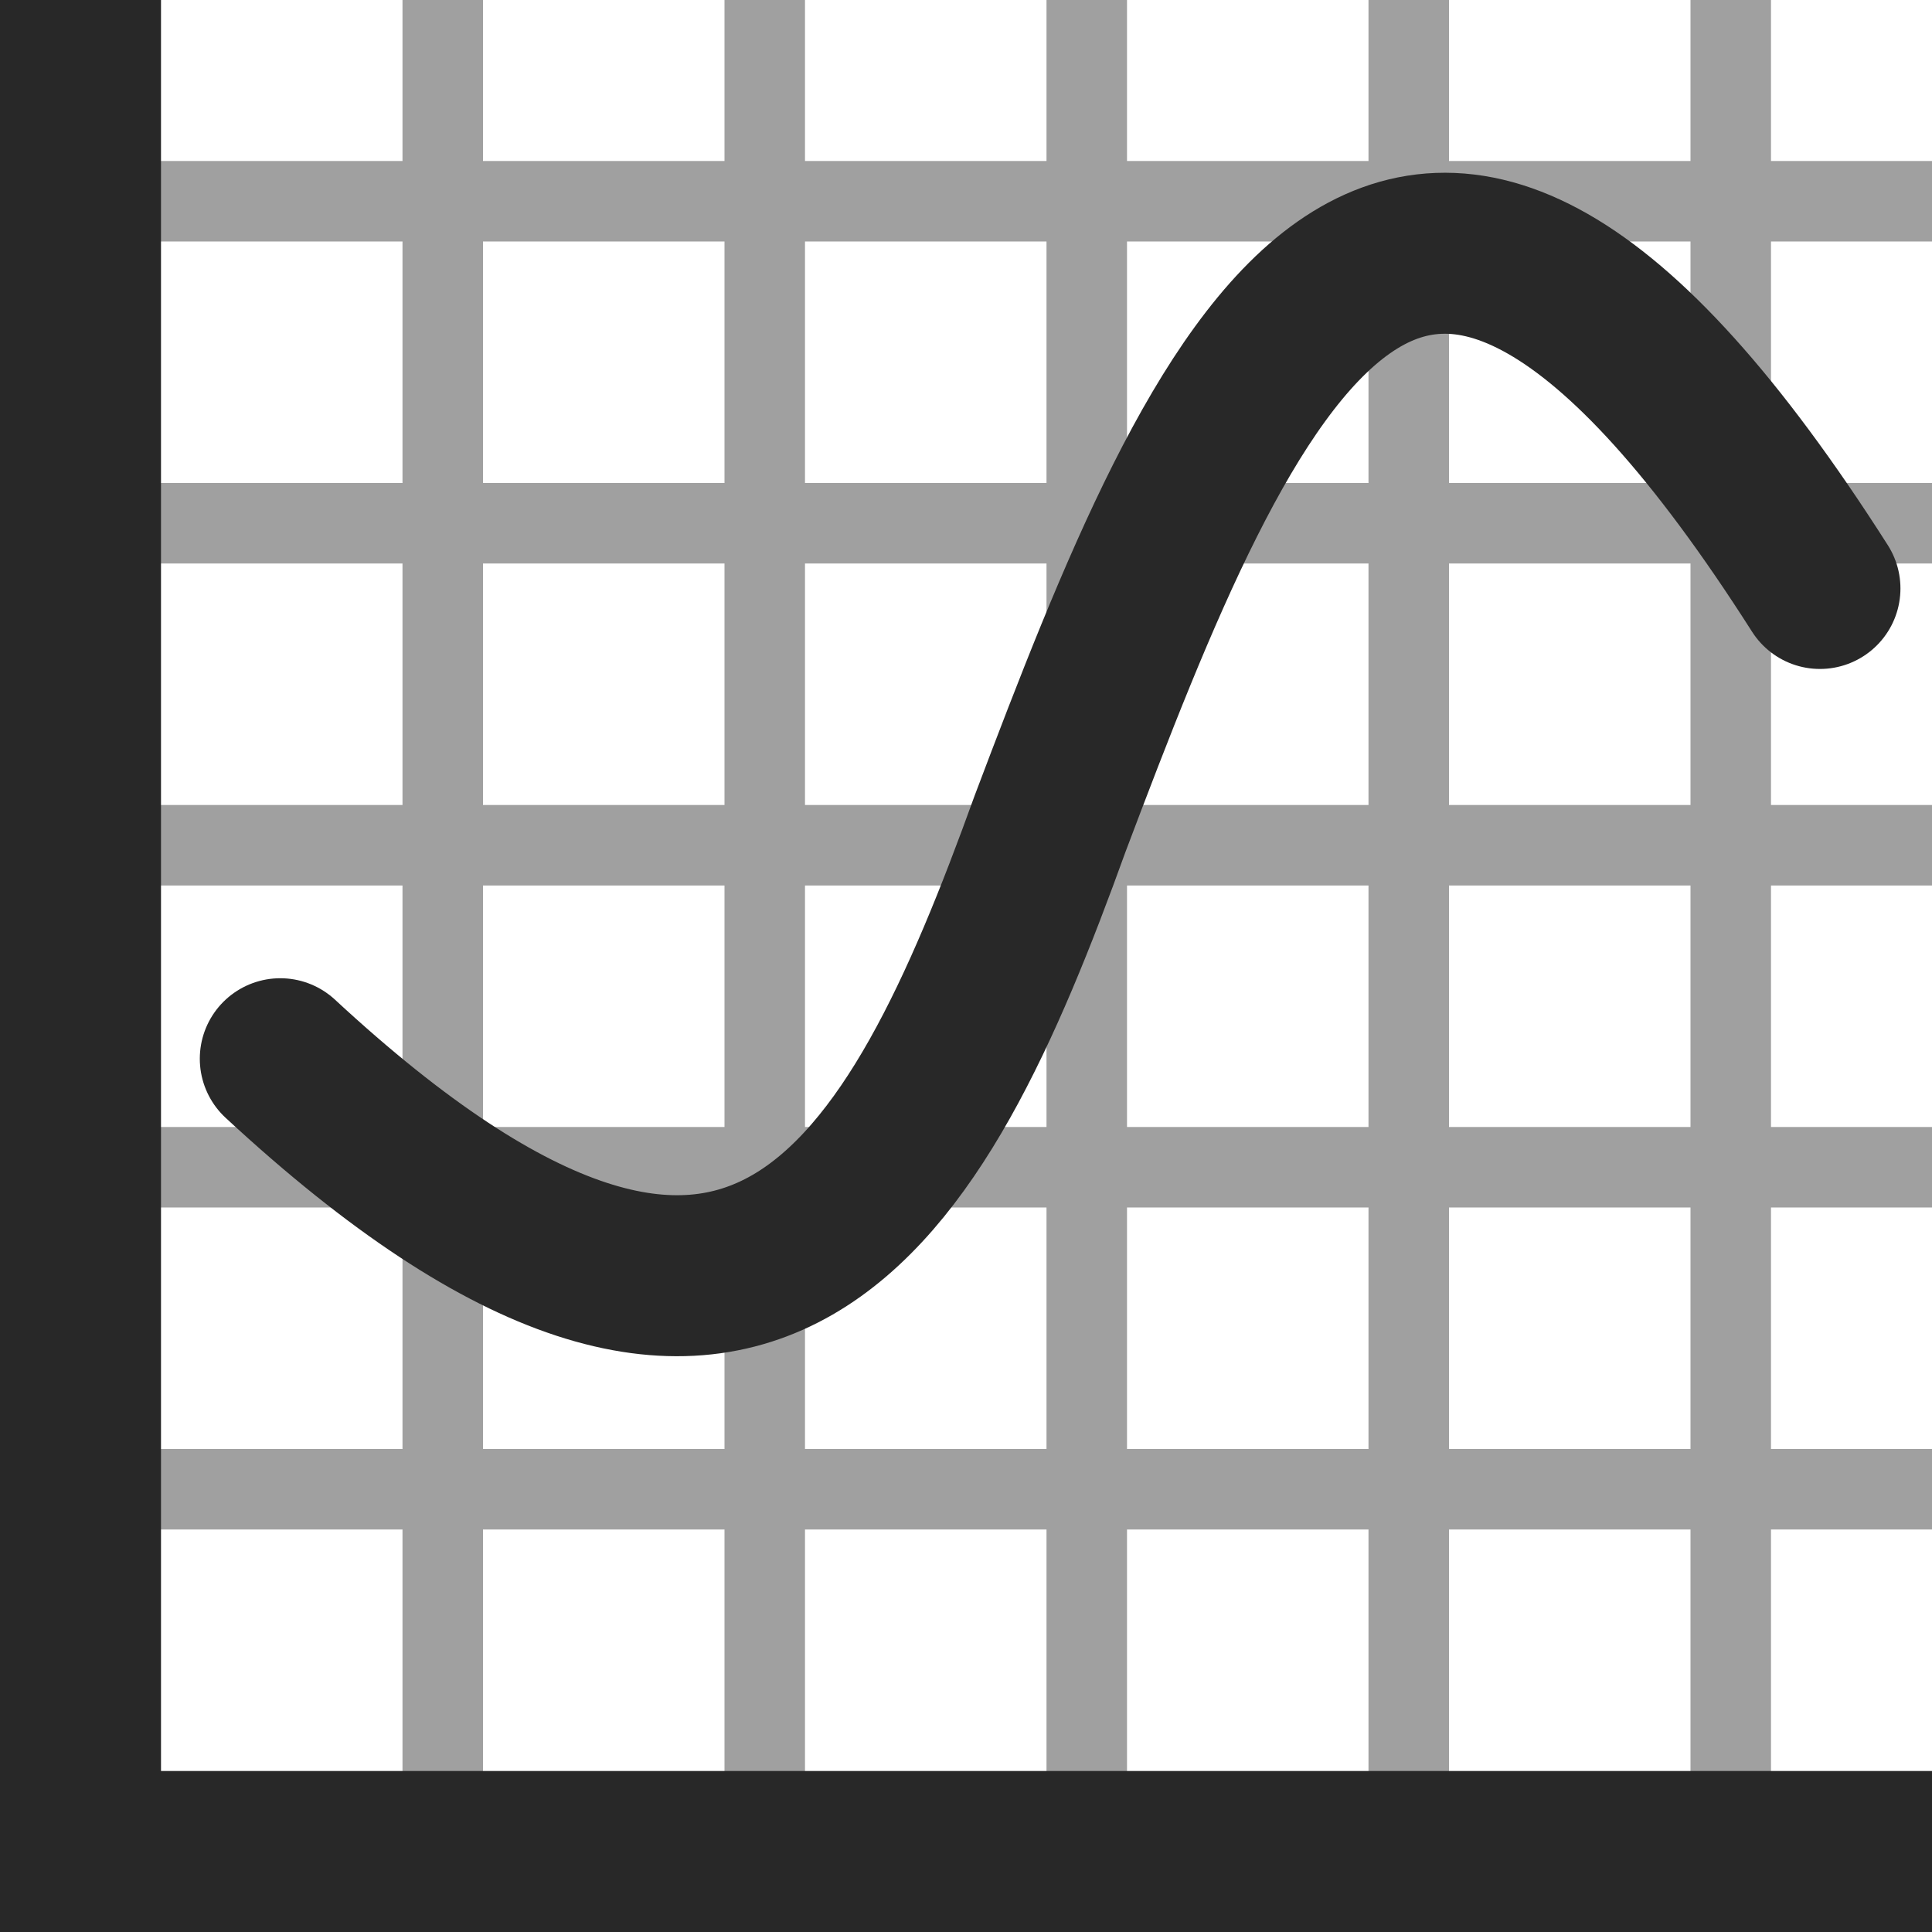
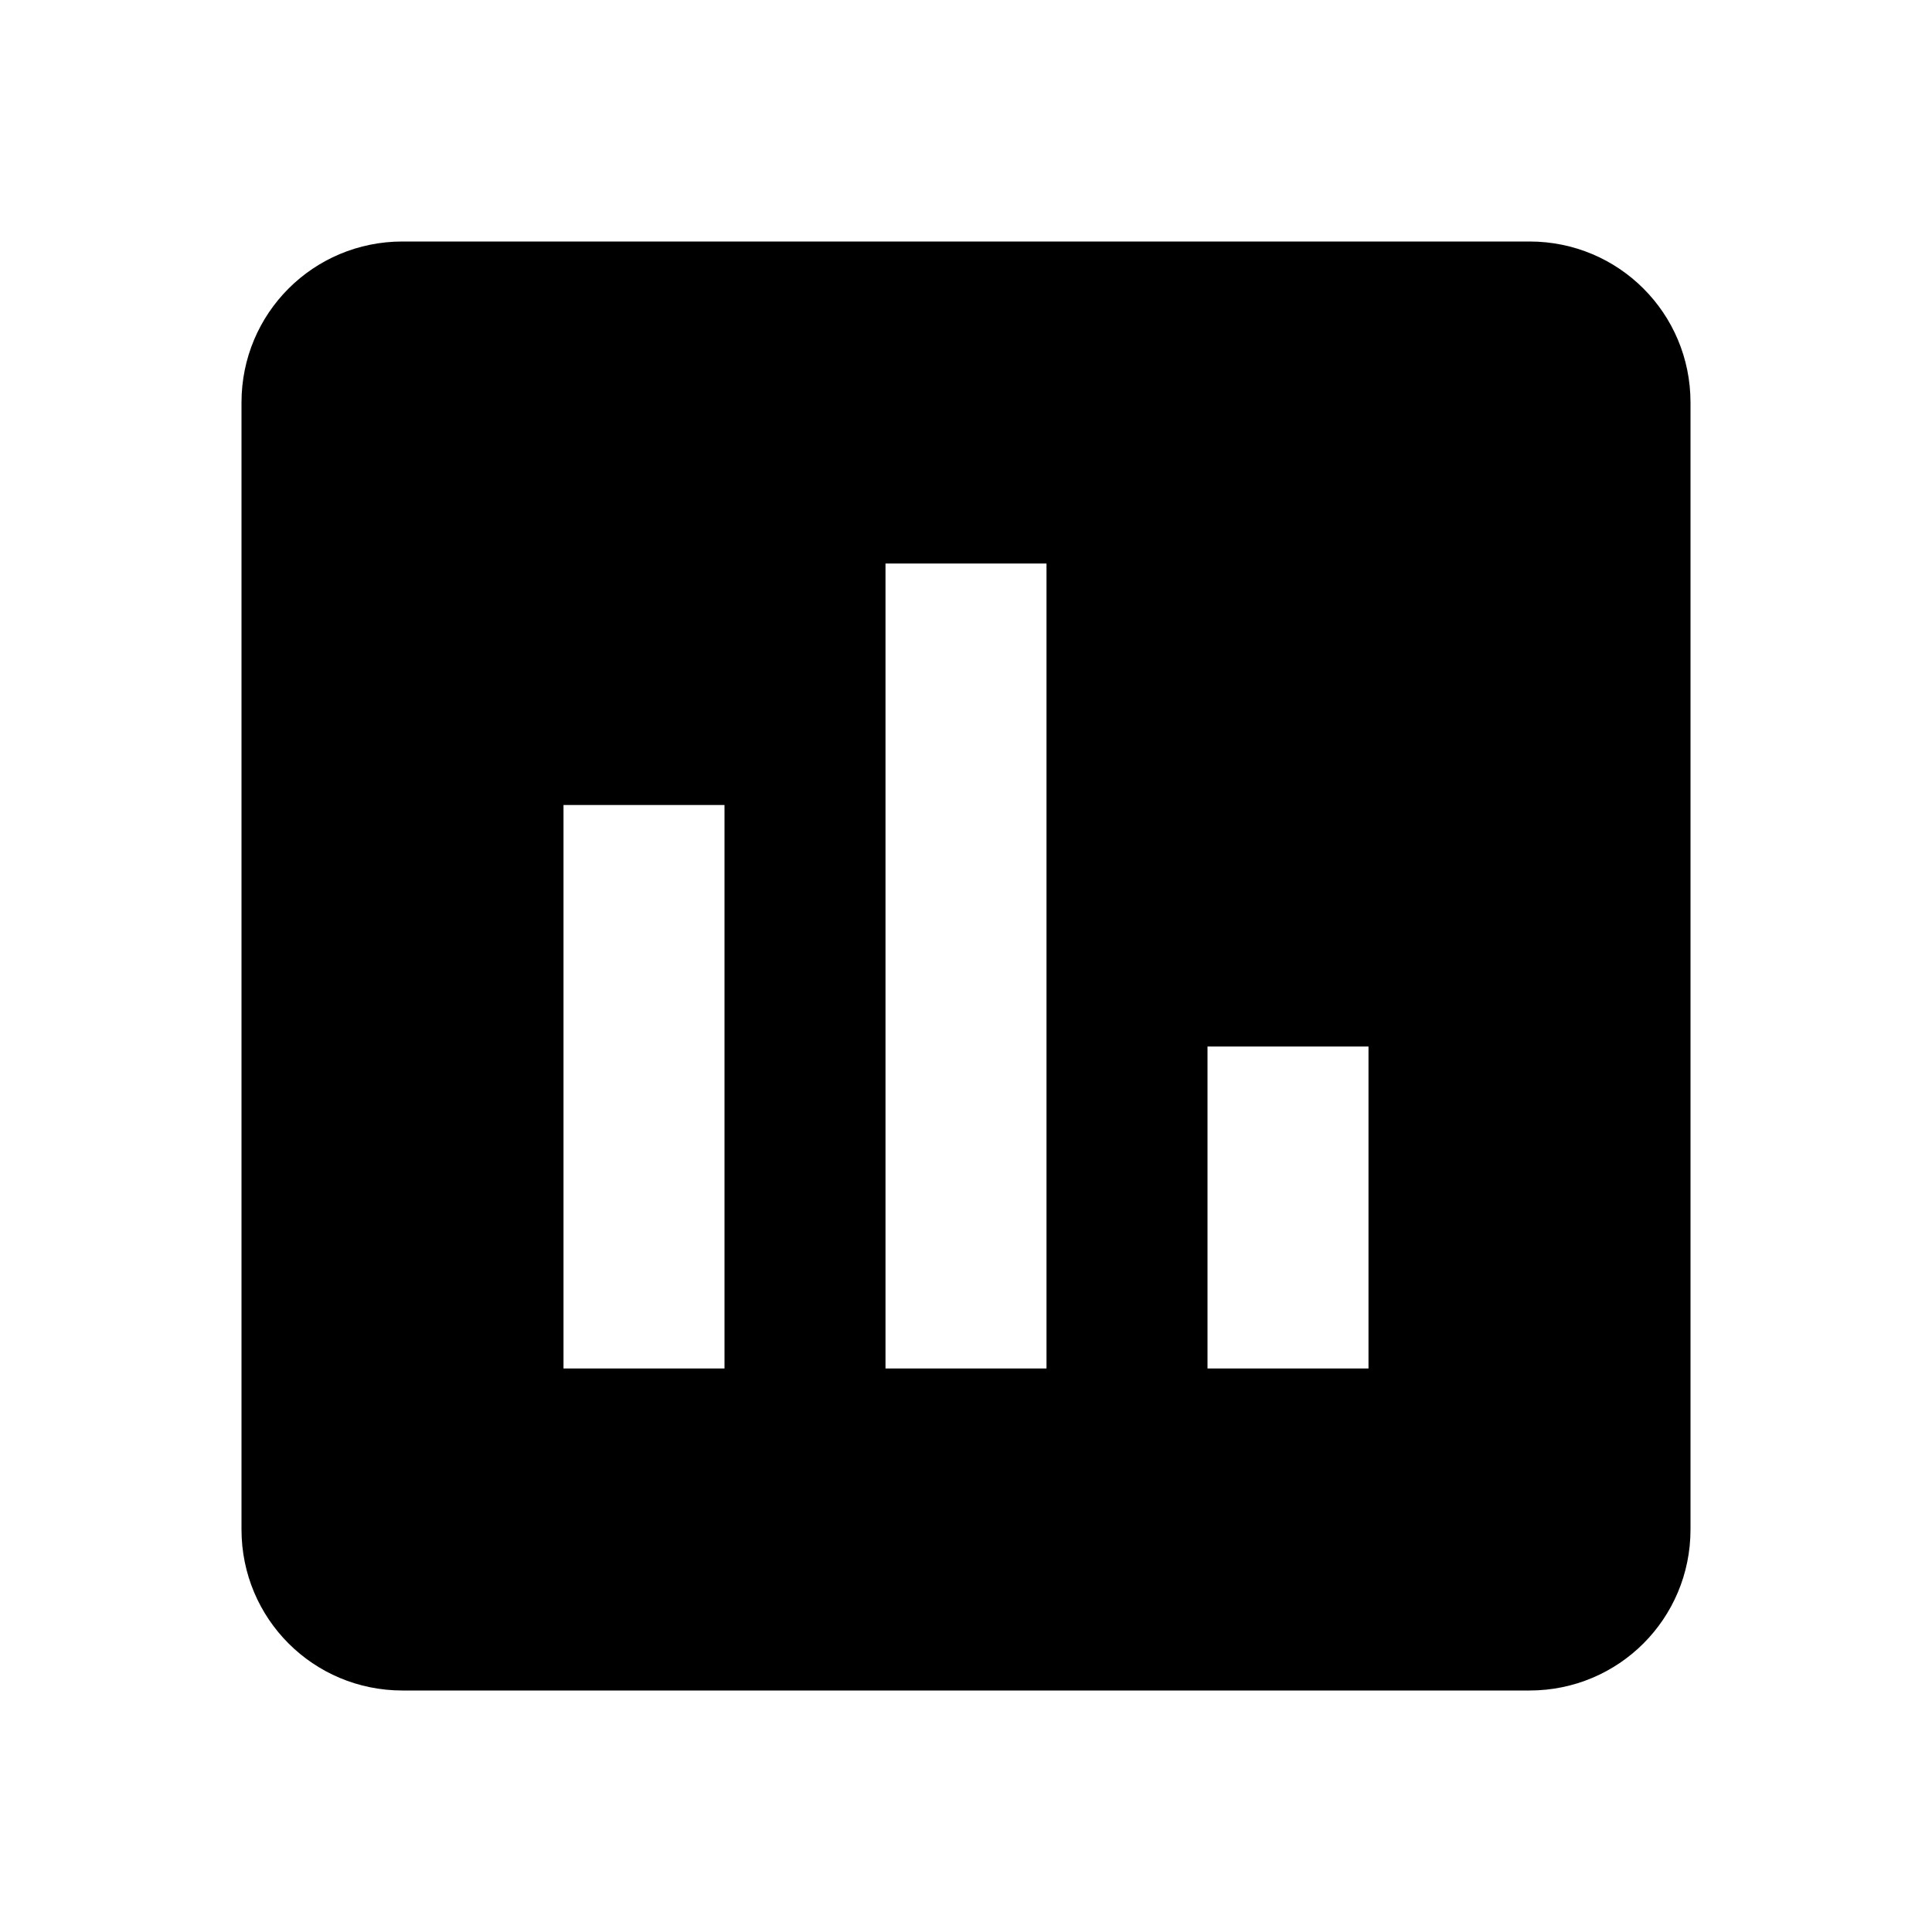
- <svg xmlns="http://www.w3.org/2000/svg" width="24" height="24" id="svg22747" version="1.1">
-   <defs id="defs22749" />
-   <g id="layer1" transform="translate(0,-1028.362)">
-     <path style="fill:none;stroke:#a0a0a0;stroke-width:1px;stroke-linecap:butt;stroke-linejoin:miter;stroke-opacity:1" d="m 5.5,1052.362 0,-25.364" id="path23269" />
-     <path id="path23281" d="m 9.5,1052.362 0,-25.364" style="fill:none;stroke:#a0a0a0;stroke-width:1px;stroke-linecap:butt;stroke-linejoin:miter;stroke-opacity:1" />
-     <path style="fill:none;stroke:#a0a0a0;stroke-width:1px;stroke-linecap:butt;stroke-linejoin:miter;stroke-opacity:1" d="m 13.5,1052.362 0,-25.364" id="path23283" />
-     <path id="path23285" d="m 17.5,1052.362 0,-25.364" style="fill:none;stroke:#a0a0a0;stroke-width:1px;stroke-linecap:butt;stroke-linejoin:miter;stroke-opacity:1" />
-     <path style="fill:none;stroke:#a0a0a0;stroke-width:1px;stroke-linecap:butt;stroke-linejoin:miter;stroke-opacity:1" d="m 21.5,1052.362 0,-25.364" id="path23287" />
-     <path id="path23289" d="m 0.5,1046.862 25.364,0" style="fill:none;stroke:#a0a0a0;stroke-width:1px;stroke-linecap:butt;stroke-linejoin:miter;stroke-opacity:1" />
-     <path style="fill:none;stroke:#a0a0a0;stroke-width:1px;stroke-linecap:butt;stroke-linejoin:miter;stroke-opacity:1" d="m 0.5,1042.862 25.364,0" id="path23291" />
-     <path id="path23293" d="m 0.5,1038.862 25.364,0" style="fill:none;stroke:#a0a0a0;stroke-width:1px;stroke-linecap:butt;stroke-linejoin:miter;stroke-opacity:1" />
-     <path style="fill:none;stroke:#a0a0a0;stroke-width:1px;stroke-linecap:butt;stroke-linejoin:miter;stroke-opacity:1" d="m 0.5,1034.862 25.364,0" id="path23295" />
-     <path id="path23297" d="m 0.5,1030.862 25.364,0" style="fill:none;stroke:#a0a0a0;stroke-width:1px;stroke-linecap:butt;stroke-linejoin:miter;stroke-opacity:1" />
-     <rect style="color:#000000;fill:none;stroke:#282828;stroke-width:2;stroke-miterlimit:4;stroke-opacity:1;stroke-dasharray:none;marker:none;visibility:visible;display:inline;overflow:visible;enable-background:accumulate" id="rect22755" width="25" height="25" x="1" y="1026.362" />
-     <path style="fill:none;stroke:#282828;stroke-width:2;stroke-linecap:round;stroke-linejoin:miter;stroke-miterlimit:4;stroke-opacity:1;stroke-dasharray:none" d="m 3.482,13.152 c 5.877,5.445 7.897,1.696 9.563,-2.921 2.161,-5.719 4.375,-11.065 9.563,-2.921" id="path23301" transform="translate(0,1028.362)" />
-   </g>
+ <svg xmlns="http://www.w3.org/2000/svg" width="24" height="24" viewBox="0 0 24 24" id="svg2" version="1.1">
+   <defs id="defs10" />
+   <path d="M0 0h24v24h-24z" fill="none" id="path6" />
+   <path style="color:#000000;fill:#000000;fill-opacity:1;fill-rule:nonzero;stroke:none;stroke-width:2;marker:none;visibility:visible;display:inline;overflow:visible;enable-background:accumulate" d="m 5,3 c -1.108,0 -2,0.892 -2,2 L 3,19 c 0,1.108 0.892,2 2,2 l 14,0 c 1.108,0 2,-0.892 2,-2 L 21,5 c 0,-1.108 -0.892,-2 -2,-2 l -14,0 z M 11,7 l 2,0 0,10 -2,0 0,-10 z m -4,3 2,0 0,7 -2,0 0,-7 z m 8,3 2,0 0,4 -2,0 0,-4 z" id="rect2991" />
</svg>
